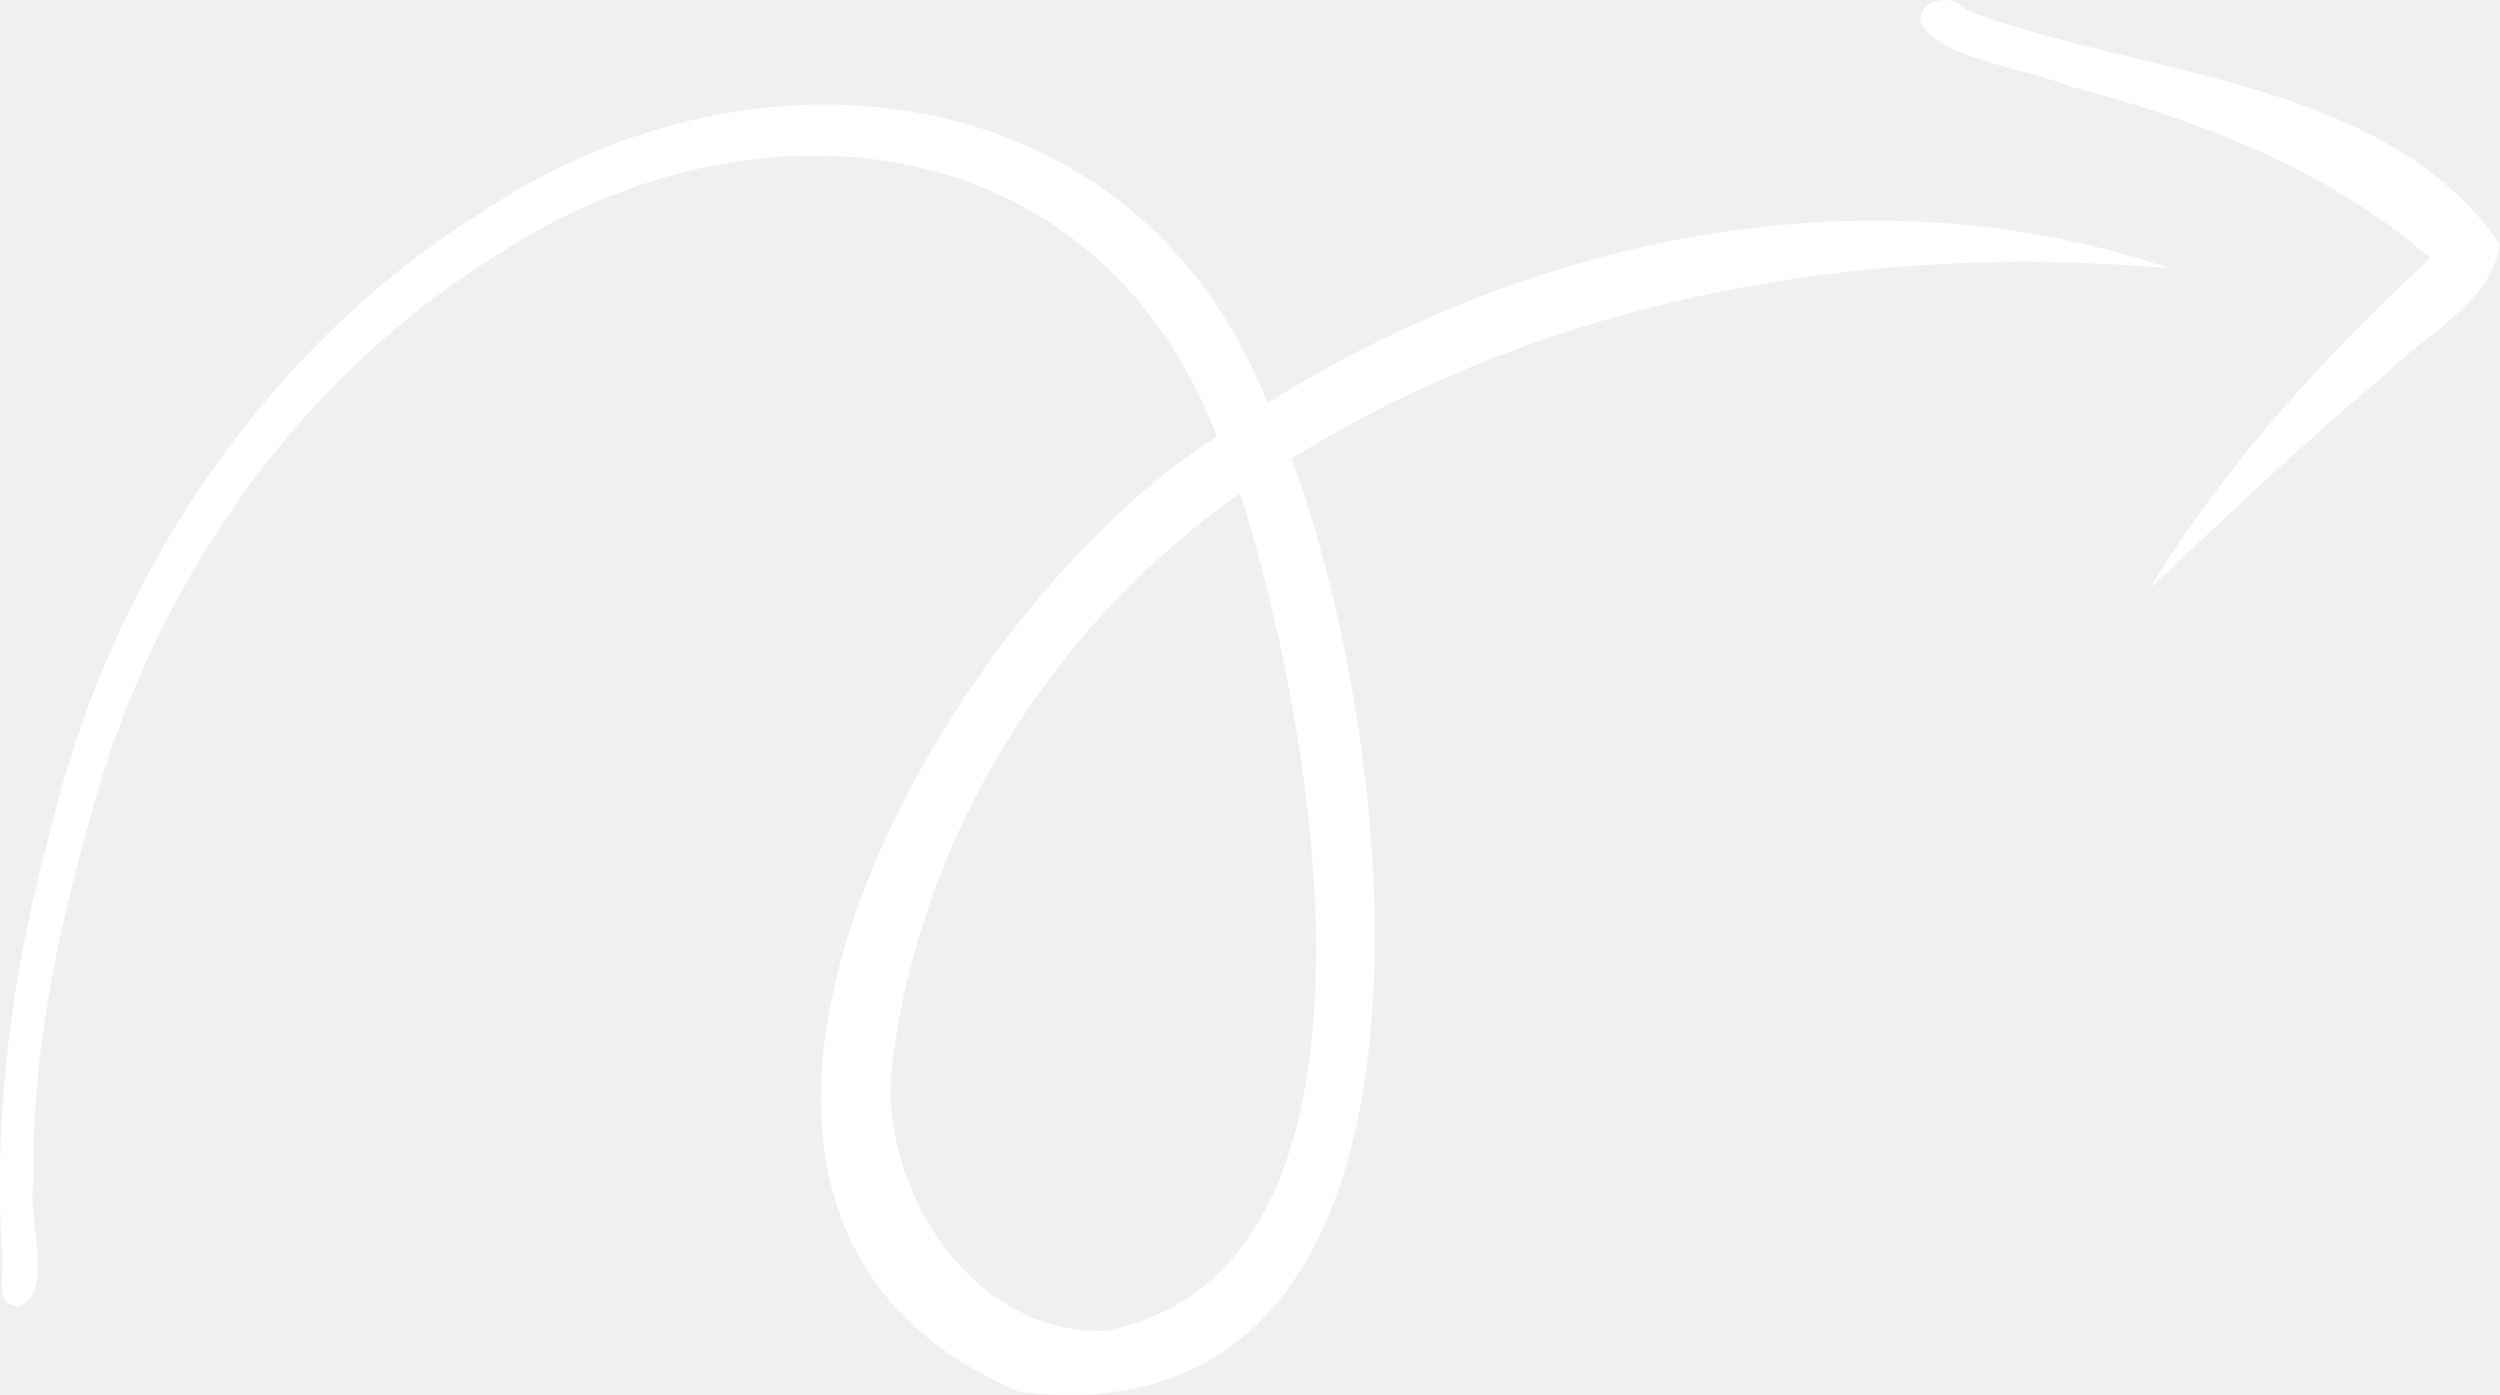
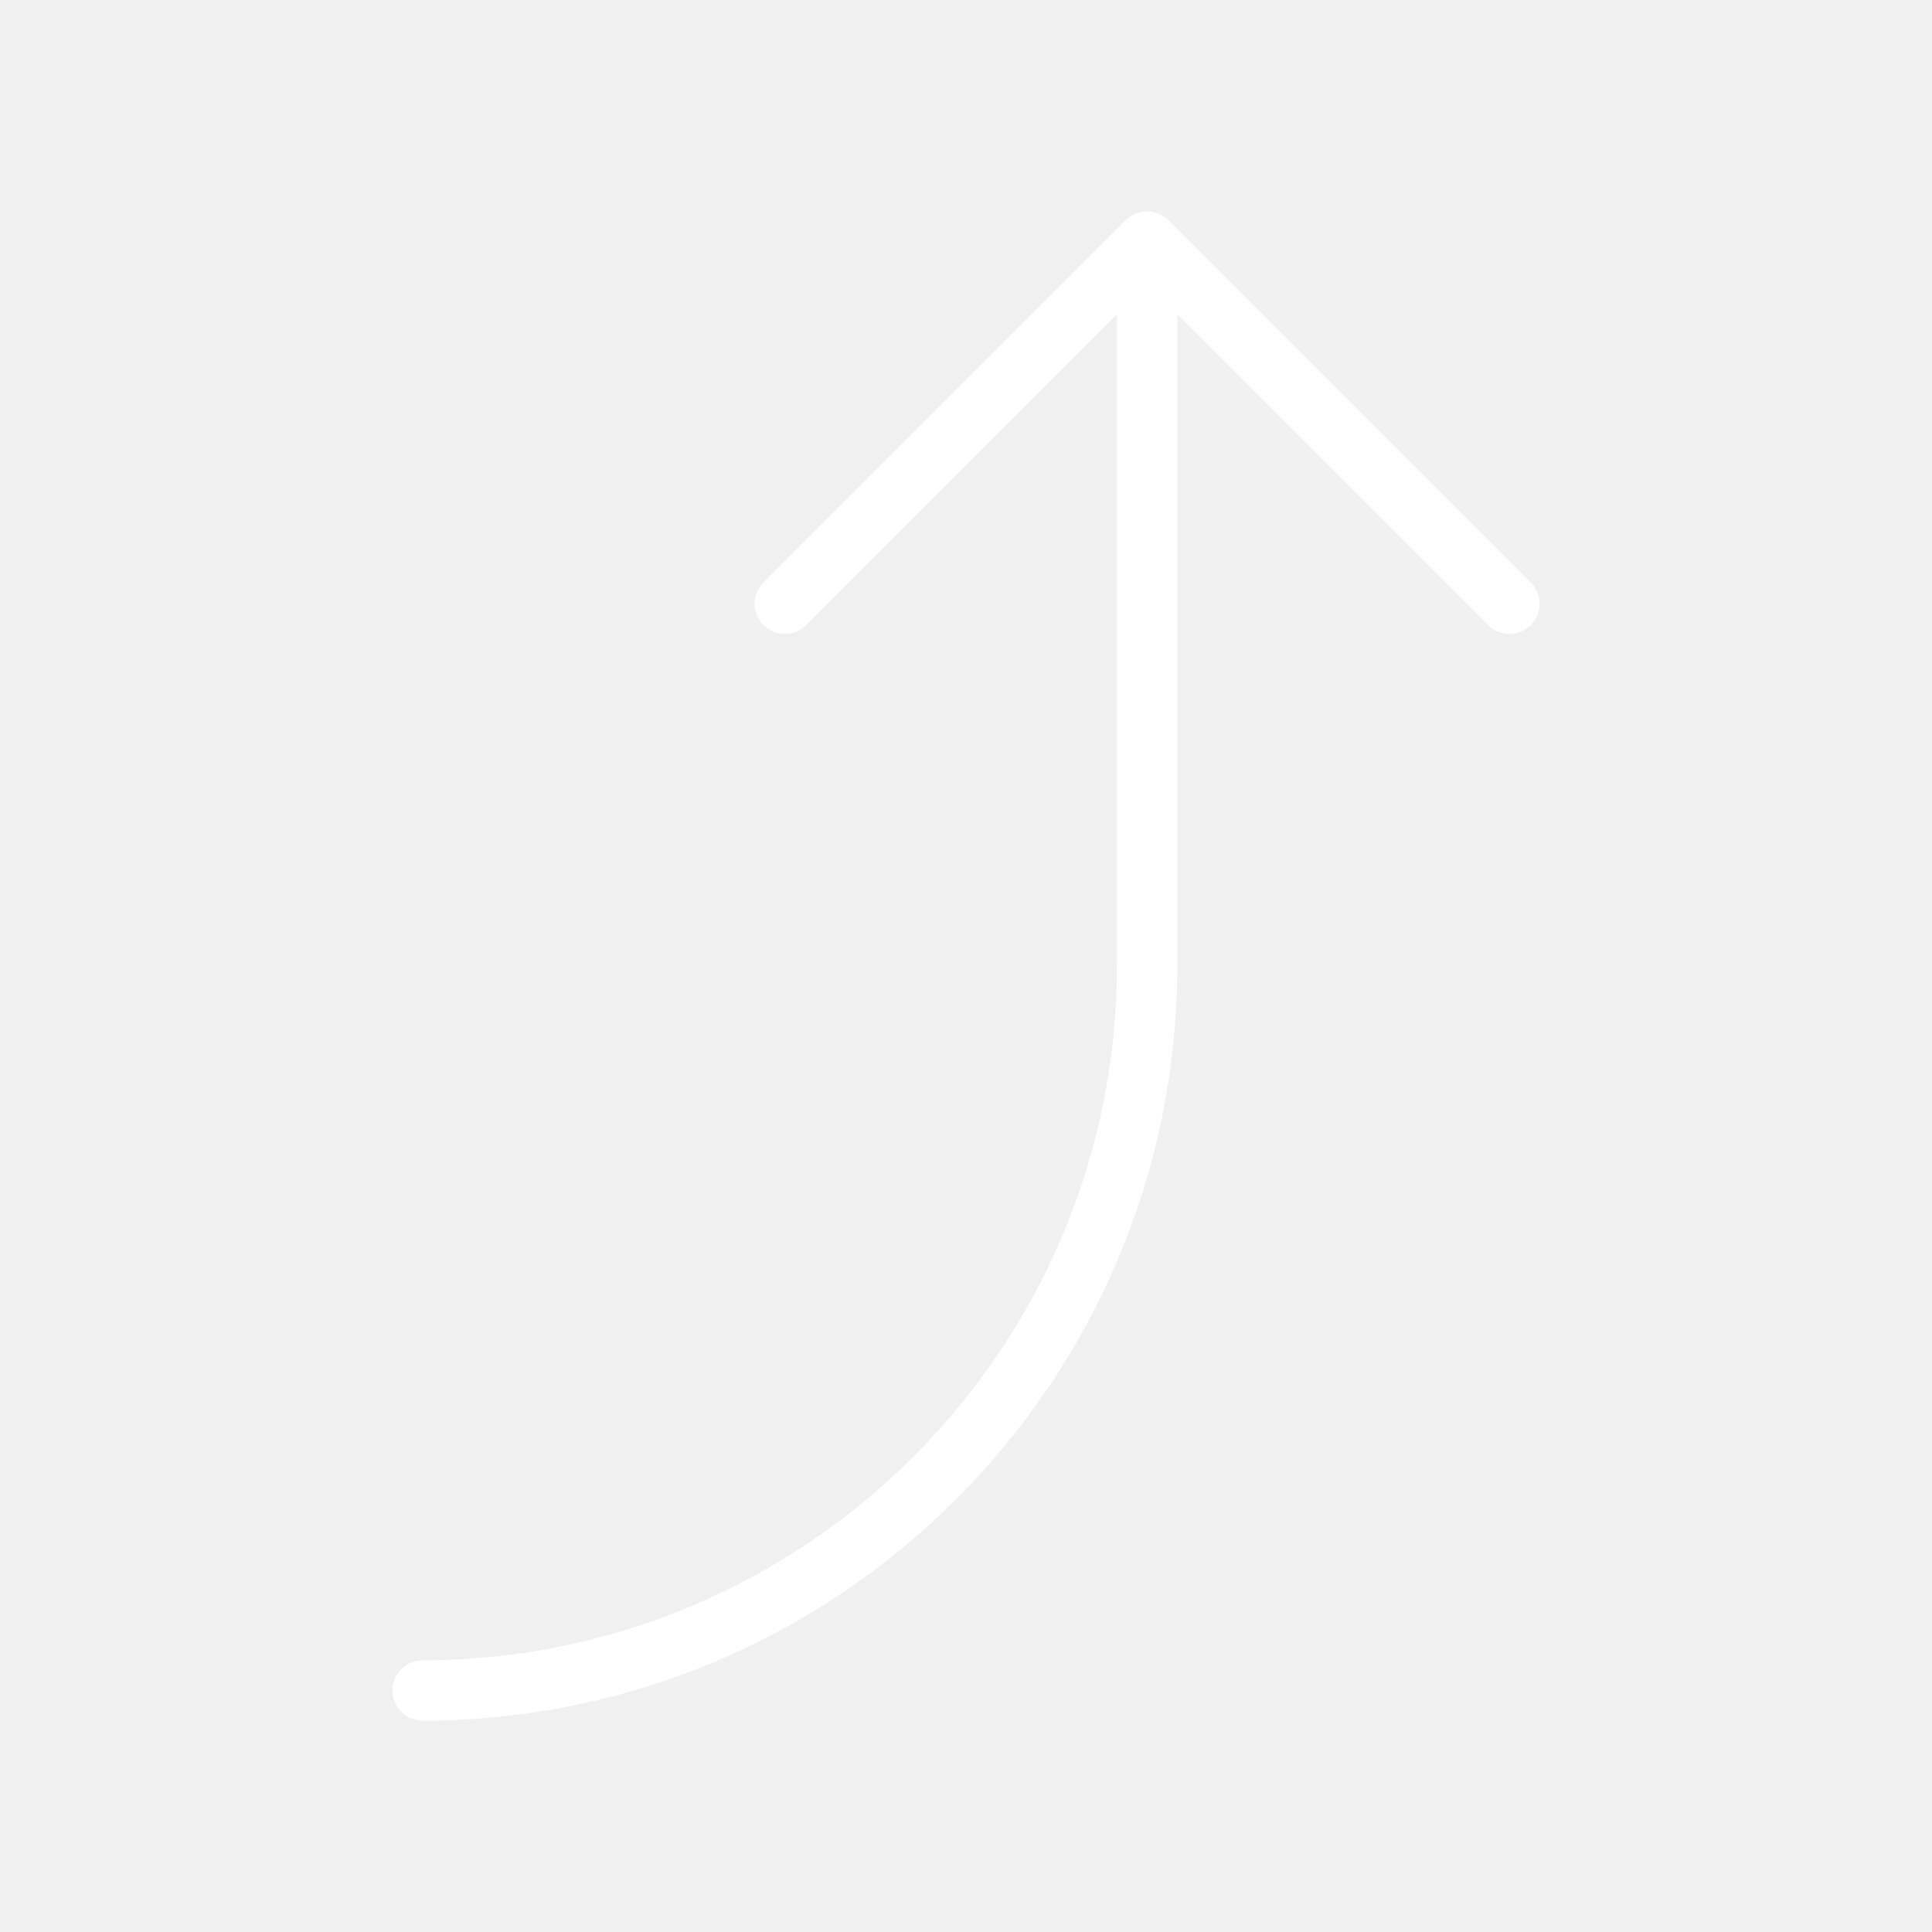
- <svg xmlns="http://www.w3.org/2000/svg" width="387.878" height="216.414" viewBox="0 0 387.878 216.414">
-   <g>
-     <path fill="#fff" d="M336.738,41.644C289.8,25.773,238.017,36.6,196.683,62.528,176.352,11.1,116.874,4.4,74.468,33.11,40.41,54.5,16.937,90.286,7.75,129.167,1.956,150.233-.972,172.037.29,193.893c.742,2.7-1.689,8.956,2.721,8.743,5.481-1.8,1.146-14.32,2.2-19.332-.375-19.025,3.535-37.823,8.69-56.047C23.314,91.752,45.329,59.315,76.75,39.819c40.074-26.57,93.438-20.713,112.07,27.953-42.211,26.2-96.692,120.245-30.7,148.161,72.056,8.665,58.539-102.068,42.217-144.754C240.793,46.055,289.671,37.473,336.738,41.644ZM171.53,206.475c-20.695.819-35.478-22.39-33.082-41.522,4.386-35.37,24.837-68.019,53.939-88.4C203.241,110.076,219.891,197.055,171.53,206.475Z" />
-     <path fill="#fff" d="M305.035,1.592c-1.647-2.555-6.806-2-7.142,1.4,1.444,5.906,17.421,7.8,22.983,10.349,20.336,5.285,40.074,12.8,56.175,26.684-16.419,15.36-31.8,31.887-43.443,51.233a.009.009,0,0,0,0,.015c11.9-11.24,23.767-22.538,36.346-33.031,6.071-6.279,16.5-11.081,17.919-20.343C370.062,12.108,332.389,11.909,305.035,1.592Z" />
-   </g>
+ <svg xmlns="http://www.w3.org/2000/svg" width="1em" height="1em" viewBox="0 0 256 256">
+   <path fill="white" d="M202.83 82.83a4 4 0 0 1-5.66 0L156 41.66V128A100.11 100.11 0 0 1 56 228a4 4 0 0 1 0-8a92.1 92.1 0 0 0 92-92V41.66l-41.17 41.17a4 4 0 0 1-5.66-5.66l48-48a4 4 0 0 1 5.66 0l48 48a4 4 0 0 1 0 5.66Z" />
</svg>
